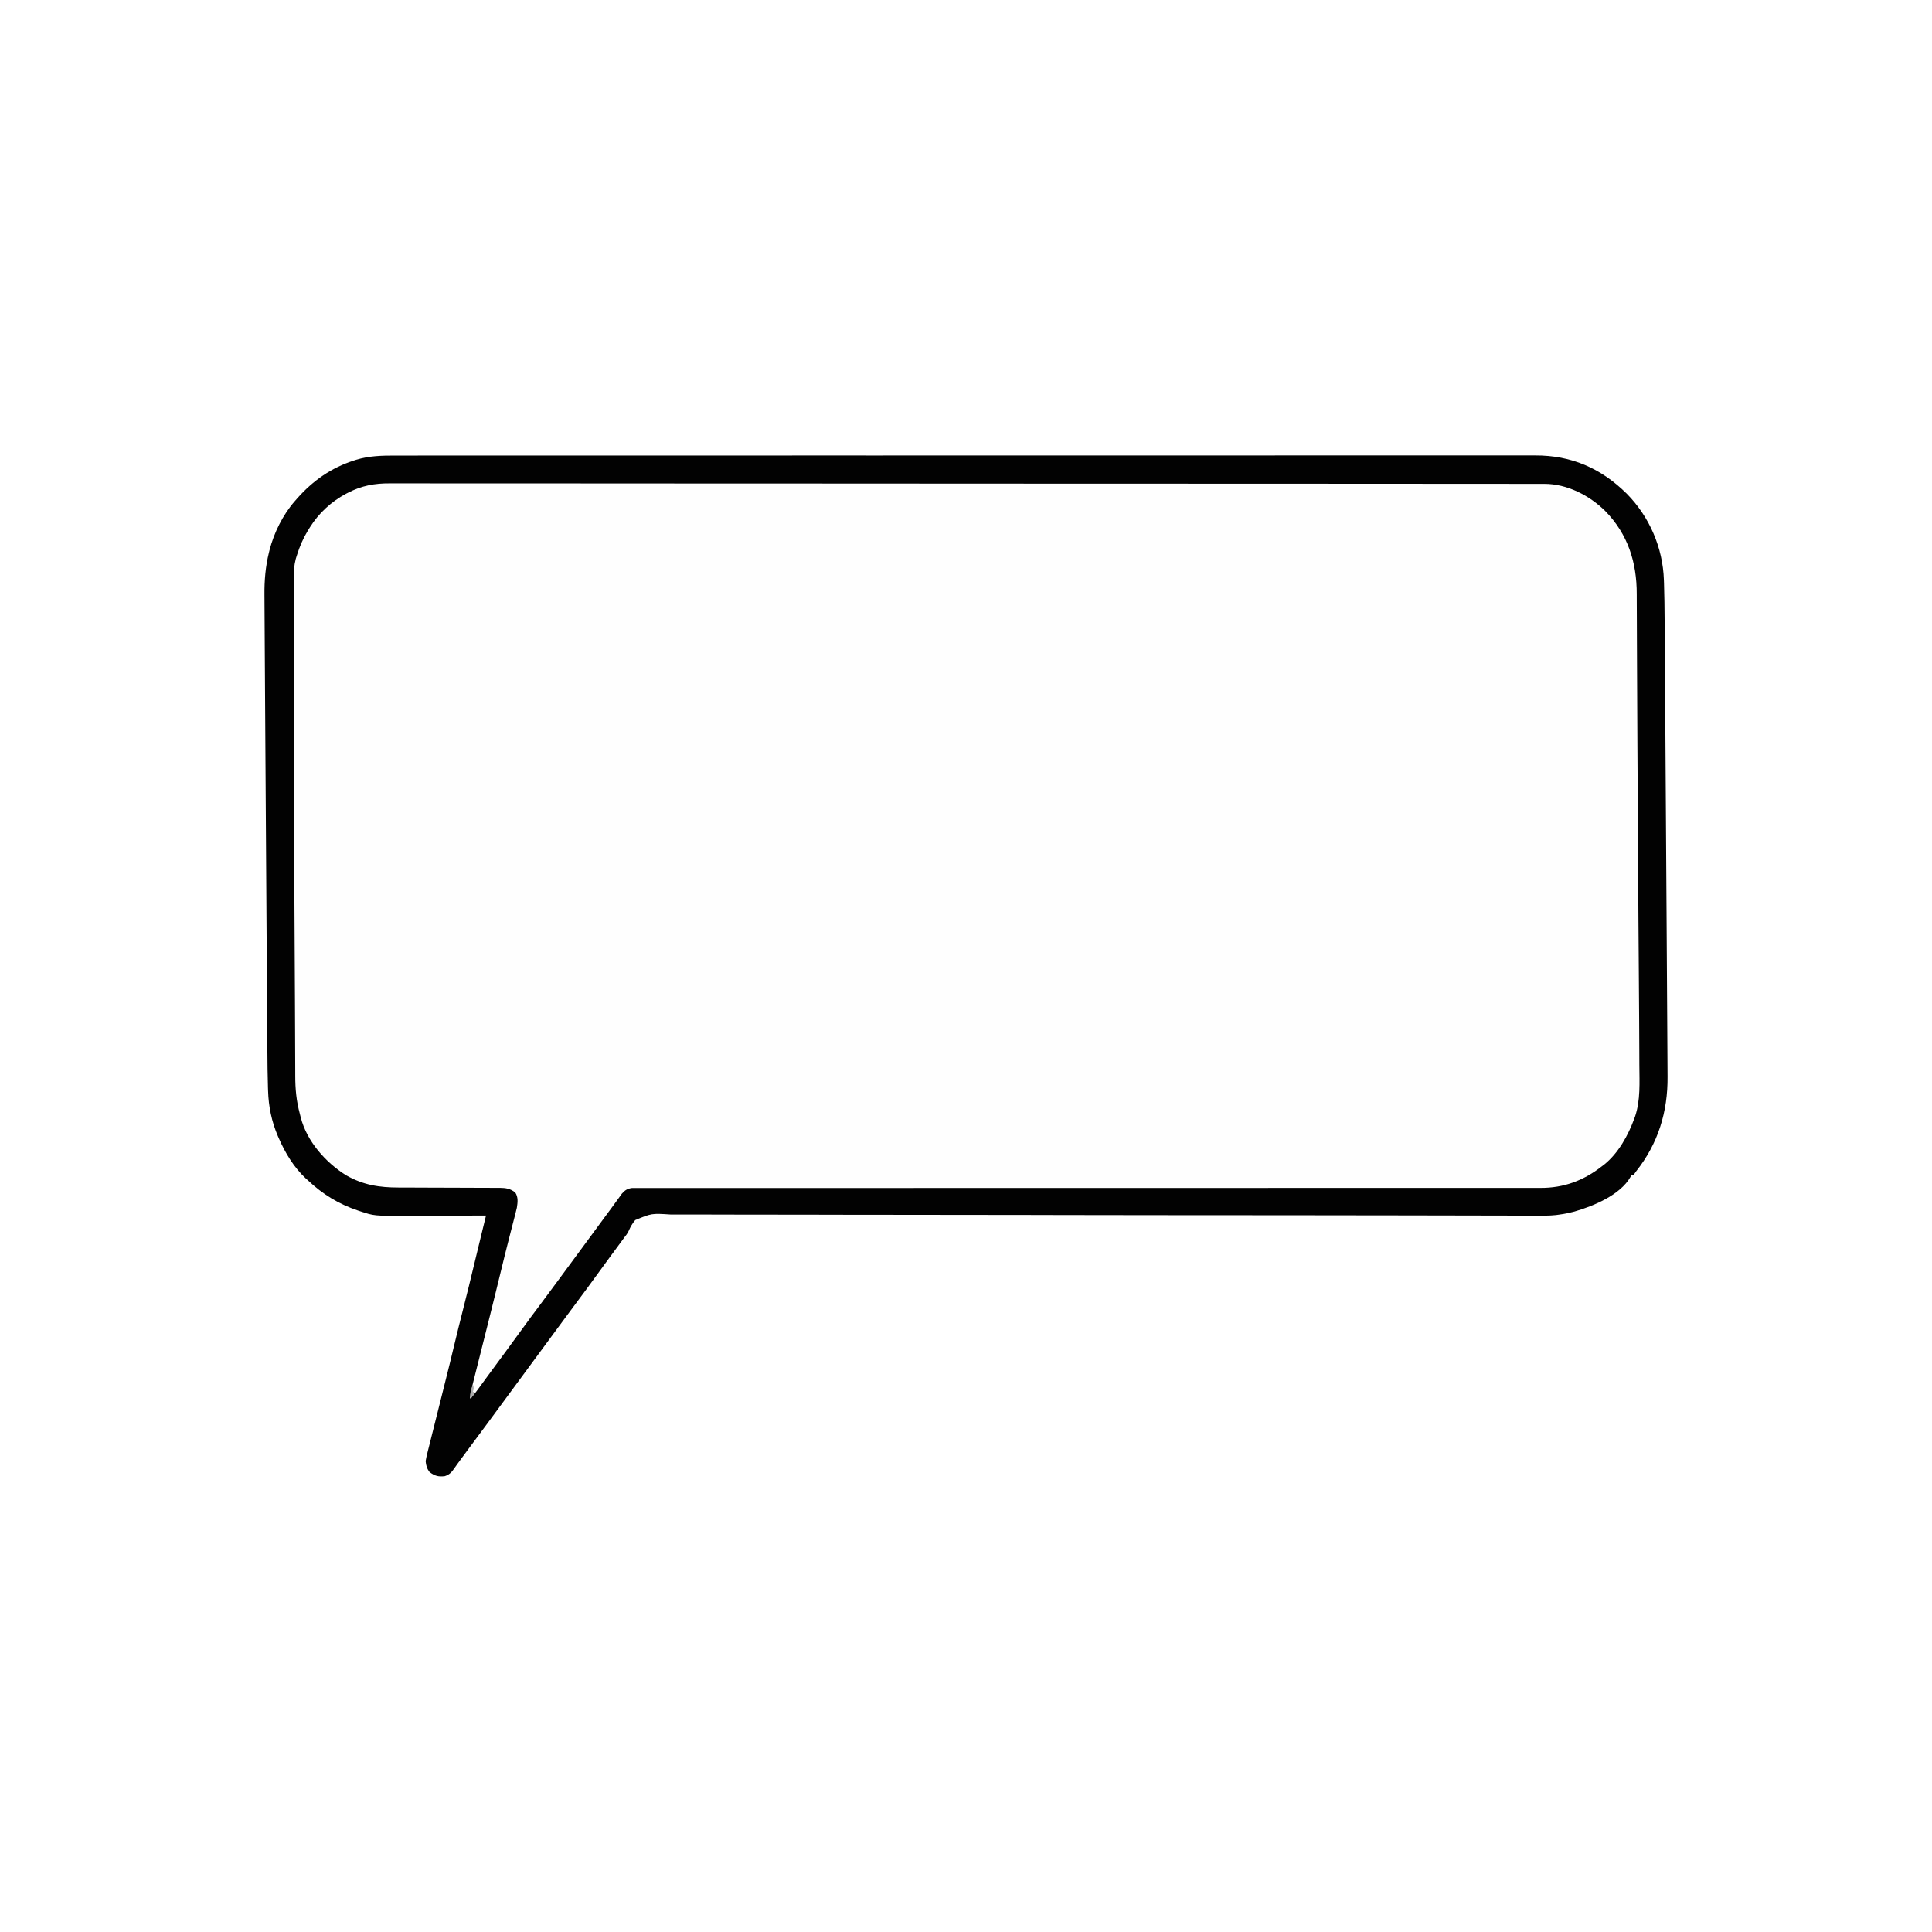
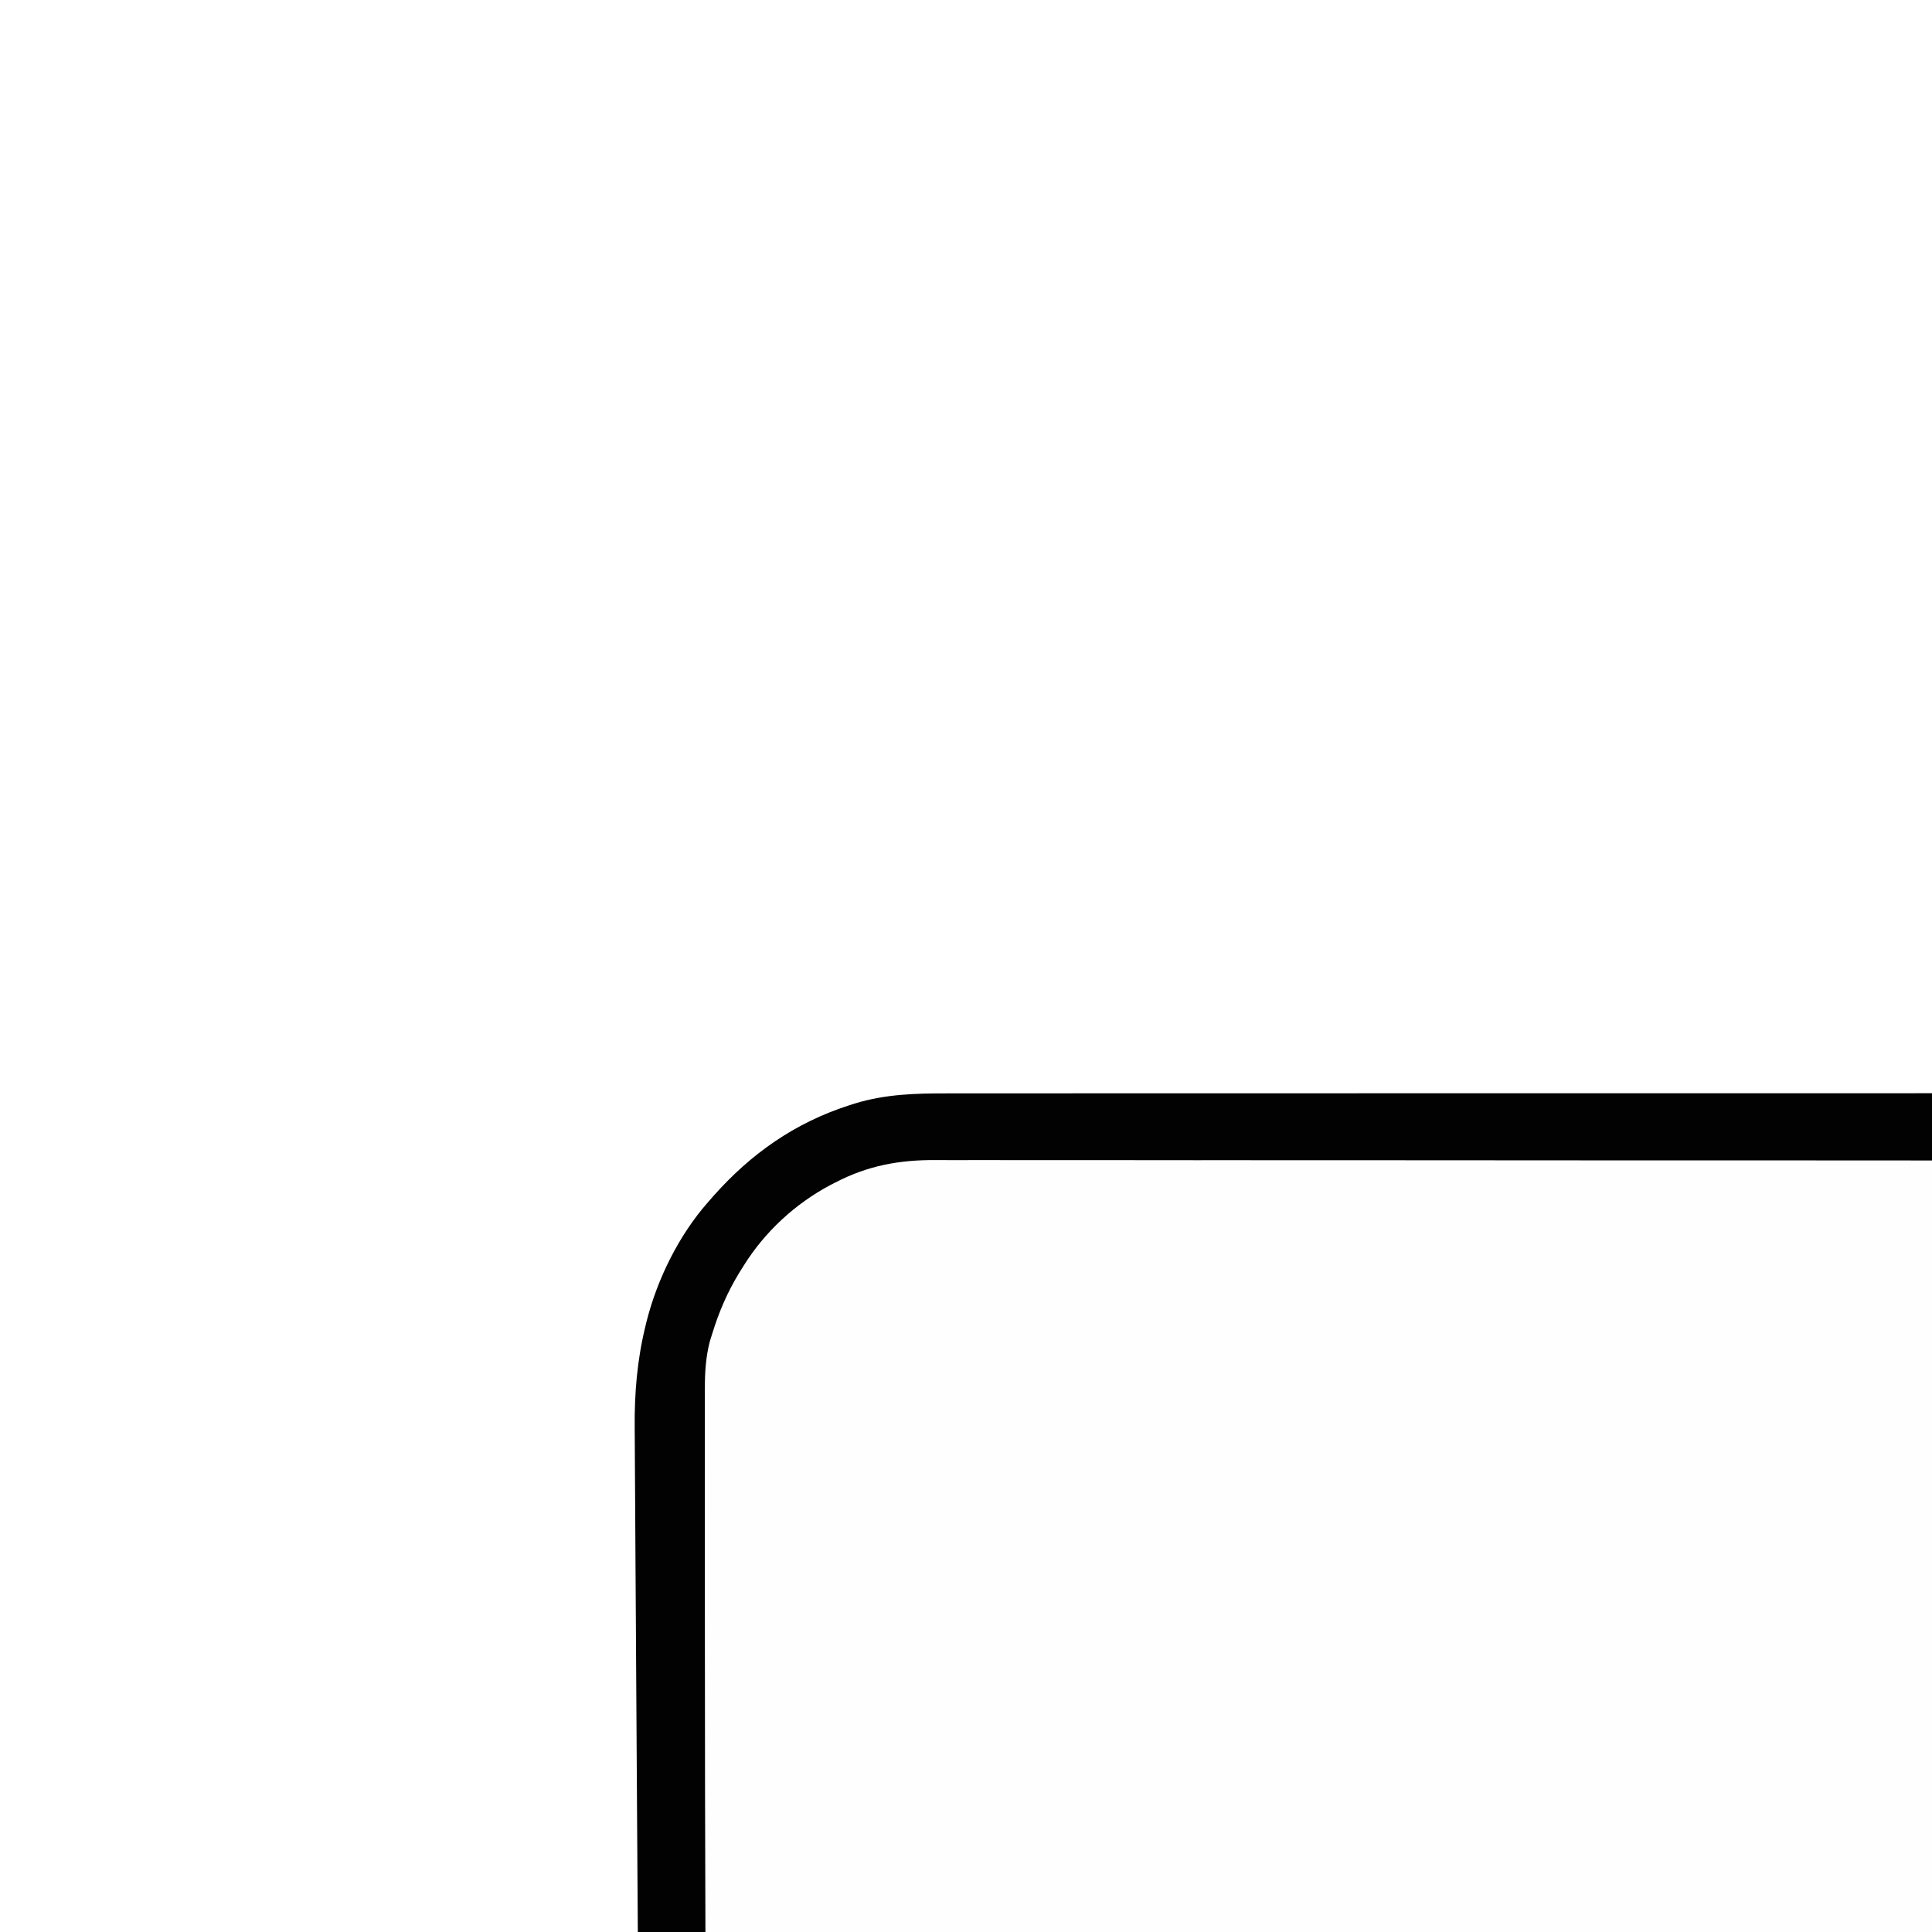
- <svg xmlns="http://www.w3.org/2000/svg" version="1.1" width="1920" height="1920">
+ <svg xmlns="http://www.w3.org/2000/svg" version="1.1" width="800" height="800">
  <path d="M0 0 C2.004 -0.002 4.009 -0.006 6.013 -0.01 C11.523 -0.018 17.033 -0.015 22.543 -0.009 C28.536 -0.004 34.53 -0.012 40.524 -0.018 C51.029 -0.027 61.535 -0.028 72.04 -0.024 C83.31 -0.02 94.58 -0.021 105.85 -0.027 C106.562 -0.027 107.275 -0.027 108.009 -0.028 C110.91 -0.029 113.812 -0.031 116.713 -0.032 C146.156 -0.048 175.598 -0.051 205.041 -0.048 C209.108 -0.048 213.175 -0.047 217.243 -0.047 C218.454 -0.047 218.454 -0.047 219.691 -0.047 C237.599 -0.046 255.508 -0.048 273.416 -0.052 C277.506 -0.052 281.595 -0.053 285.685 -0.054 C287.327 -0.054 288.968 -0.055 290.609 -0.055 C291.83 -0.055 291.83 -0.055 293.075 -0.055 C294.721 -0.056 296.367 -0.056 298.012 -0.056 C344.708 -0.065 391.404 -0.069 438.1 -0.065 C438.964 -0.065 439.829 -0.065 440.72 -0.065 C450.361 -0.064 460.002 -0.063 469.643 -0.062 C470.514 -0.062 471.384 -0.062 472.281 -0.062 C479.513 -0.061 479.513 -0.061 482.841 -0.061 C538.518 -0.055 594.194 -0.063 649.87 -0.082 C663.899 -0.086 677.928 -0.091 691.956 -0.096 C692.82 -0.096 693.684 -0.096 694.574 -0.096 C721.199 -0.105 747.825 -0.109 774.45 -0.11 C775.286 -0.11 776.122 -0.11 776.983 -0.11 C795.336 -0.111 813.688 -0.11 832.04 -0.109 C838.607 -0.109 845.173 -0.108 851.74 -0.108 C853.374 -0.108 855.007 -0.108 856.641 -0.108 C882.664 -0.106 908.688 -0.114 934.711 -0.125 C961.652 -0.137 988.592 -0.137 1015.533 -0.125 C1018.427 -0.124 1021.321 -0.123 1024.216 -0.121 C1024.926 -0.121 1025.637 -0.121 1026.368 -0.121 C1037.605 -0.116 1048.842 -0.122 1060.079 -0.132 C1071.134 -0.141 1082.19 -0.14 1093.245 -0.128 C1099.156 -0.121 1105.067 -0.12 1110.979 -0.132 C1116.361 -0.142 1121.743 -0.139 1127.125 -0.124 C1129.056 -0.122 1130.986 -0.124 1132.916 -0.132 C1168.846 -0.27 1198.441 12.639 1223.909 37.84 C1246.527 60.718 1259.804 91.557 1260.852 123.628 C1260.893 124.816 1260.935 126.003 1260.977 127.227 C1261.38 139.615 1261.503 152.002 1261.577 164.396 C1261.595 166.898 1261.613 169.399 1261.632 171.9 C1261.676 177.958 1261.716 184.017 1261.755 190.075 C1261.801 197.288 1261.852 204.501 1261.903 211.714 C1262.024 228.905 1262.136 246.096 1262.248 263.288 C1262.301 271.37 1262.355 279.453 1262.409 287.535 C1262.648 323.374 1262.88 359.214 1263.105 395.053 C1263.204 410.828 1263.304 426.602 1263.408 442.377 C1263.413 443.062 1263.417 443.748 1263.422 444.454 C1263.445 447.857 1263.467 451.26 1263.49 454.663 C1263.646 478.139 1263.795 501.615 1263.929 525.092 C1263.942 527.345 1263.955 529.599 1263.968 531.852 C1263.974 532.956 1263.98 534.059 1263.987 535.195 C1264.032 542.899 1264.081 550.603 1264.134 558.306 C1264.196 567.577 1264.252 576.848 1264.298 586.119 C1264.321 590.76 1264.347 595.401 1264.383 600.043 C1264.415 604.247 1264.437 608.451 1264.452 612.655 C1264.459 614.154 1264.469 615.654 1264.484 617.153 C1264.811 652.138 1255.103 683.754 1233.296 711.254 C1232.488 712.407 1232.488 712.407 1231.663 713.583 C1231.212 714.134 1230.761 714.686 1230.296 715.254 C1229.636 715.254 1228.976 715.254 1228.296 715.254 C1228.073 715.809 1227.85 716.363 1227.62 716.934 C1217.377 734.882 1190.872 745.807 1172.026 751.258 C1167.146 752.561 1162.302 753.594 1157.296 754.254 C1155.455 754.51 1155.455 754.51 1153.576 754.771 C1146.763 755.516 1139.933 755.376 1133.088 755.348 C1131.538 755.346 1129.988 755.344 1128.437 755.343 C1125.065 755.338 1121.693 755.331 1118.321 755.32 C1112.794 755.304 1107.267 755.295 1101.74 755.286 C1093.614 755.272 1085.487 755.255 1077.36 755.236 C1064.138 755.204 1050.916 755.18 1037.694 755.158 C1035.397 755.154 1033.1 755.15 1030.803 755.146 C1027.303 755.14 1023.803 755.134 1020.302 755.128 C1013.092 755.116 1005.883 755.103 998.673 755.09 C962.156 755.023 925.64 754.981 889.124 754.956 C886.548 754.955 883.972 754.953 881.396 754.951 C858.384 754.935 835.373 754.921 812.361 754.909 C796.128 754.9 779.894 754.89 763.661 754.88 C761.618 754.878 759.575 754.877 757.531 754.876 C726.06 754.855 694.59 754.821 663.119 754.751 C662.442 754.749 661.765 754.748 661.067 754.746 C650.152 754.721 639.237 754.696 628.322 754.67 C582.667 754.563 537.012 754.507 491.357 754.52 C485.007 754.521 478.658 754.522 472.309 754.523 C471.059 754.523 469.809 754.524 468.522 754.524 C448.398 754.525 428.275 754.47 408.152 754.394 C387.934 754.319 367.717 754.302 347.499 754.344 C335.483 754.367 323.469 754.346 311.453 754.261 C303.429 754.208 295.406 754.214 287.381 754.266 C282.807 754.295 278.236 754.298 273.662 754.23 C254.954 753.009 254.954 753.009 238.572 759.769 C235.789 763.029 233.839 766.453 232.148 770.378 C230.97 772.972 229.328 775.09 227.554 777.305 C226.509 778.725 225.464 780.146 224.421 781.567 C223.237 783.176 222.054 784.786 220.87 786.395 C220.28 787.198 219.69 788 219.082 788.827 C217.309 791.237 215.531 793.645 213.753 796.051 C208.016 803.818 202.309 811.603 196.671 819.442 C192.144 825.733 187.545 831.963 182.881 838.152 C177.22 845.668 171.651 853.251 166.078 860.831 C163.153 864.808 160.224 868.781 157.296 872.754 C156.129 874.338 154.962 875.921 153.796 877.504 C137.462 899.671 121.129 921.838 104.796 944.004 C104.218 944.789 103.64 945.573 103.045 946.381 C101.882 947.959 100.719 949.537 99.557 951.114 C96.576 955.158 93.597 959.204 90.62 963.251 C84.952 970.953 79.268 978.64 73.518 986.282 C70.841 989.863 68.19 993.462 65.546 997.067 C65.098 997.678 64.649 998.288 64.188 998.918 C63.754 999.51 63.321 1000.102 62.874 1000.712 C62.448 1001.292 62.022 1001.873 61.584 1002.472 C60.695 1003.702 59.819 1004.943 58.955 1006.192 C56.08 1010.336 54.165 1012.631 49.296 1014.254 C42.878 1014.968 39.523 1014.047 34.296 1010.254 C31.51 1006.726 30.713 1003.694 30.296 999.254 C30.794 996.357 31.376 993.629 32.112 990.794 C32.32 989.955 32.527 989.117 32.741 988.253 C33.436 985.459 34.147 982.669 34.858 979.879 C35.353 977.903 35.847 975.925 36.339 973.948 C37.406 969.675 38.48 965.404 39.559 961.134 C41.69 952.702 43.797 944.263 45.904 935.824 C47.411 929.793 48.919 923.762 50.435 917.733 C52.923 907.826 55.397 897.916 57.741 887.973 C61.106 873.707 64.718 859.501 68.29 845.286 C73.338 825.229 73.338 825.229 78.186 805.123 C80.605 794.882 83.112 784.664 85.608 774.442 C85.839 773.496 86.07 772.55 86.308 771.575 C87.637 766.135 88.966 760.694 90.296 755.254 C89.066 755.259 87.836 755.263 86.569 755.268 C74.919 755.309 63.269 755.339 51.618 755.358 C45.631 755.368 39.643 755.383 33.655 755.405 C27.865 755.427 22.074 755.439 16.284 755.444 C14.087 755.448 11.89 755.455 9.692 755.466 C-20.901 755.611 -20.901 755.611 -34.954 750.942 C-35.611 750.725 -36.267 750.507 -36.943 750.284 C-56.175 743.792 -71.946 734.169 -86.704 720.254 C-87.431 719.603 -88.158 718.953 -88.907 718.282 C-100.722 707.253 -109.292 692.975 -115.704 678.254 C-116.125 677.291 -116.125 677.291 -116.555 676.307 C-122.772 661.735 -125.806 647.071 -126.292 631.248 C-126.331 630.117 -126.37 628.985 -126.41 627.819 C-126.802 615.623 -126.913 603.427 -126.985 591.226 C-127.003 588.725 -127.022 586.224 -127.04 583.723 C-127.084 577.661 -127.125 571.599 -127.163 565.537 C-127.209 558.321 -127.26 551.105 -127.311 543.889 C-127.421 528.304 -127.524 512.719 -127.625 497.134 C-127.63 496.335 -127.636 495.536 -127.641 494.713 C-127.649 493.513 -127.649 493.513 -127.657 492.288 C-127.709 484.202 -127.763 476.116 -127.817 468.029 C-128.056 432.176 -128.288 396.322 -128.513 360.469 C-128.612 344.689 -128.712 328.909 -128.817 313.129 C-128.821 312.443 -128.826 311.758 -128.831 311.052 C-128.853 307.648 -128.876 304.245 -128.898 300.841 C-129.054 277.366 -129.203 253.891 -129.337 230.416 C-129.35 228.162 -129.363 225.909 -129.376 223.655 C-129.382 222.552 -129.389 221.449 -129.395 220.313 C-129.44 212.61 -129.49 204.906 -129.542 197.203 C-129.605 187.932 -129.66 178.661 -129.706 169.39 C-129.729 164.749 -129.756 160.108 -129.791 155.466 C-129.823 151.262 -129.846 147.058 -129.861 142.854 C-129.867 141.355 -129.878 139.855 -129.892 138.356 C-130.023 124.303 -128.865 110.378 -125.517 96.692 C-125.302 95.812 -125.088 94.932 -124.867 94.025 C-120.411 76.646 -111.569 58.773 -99.704 45.254 C-98.87 44.301 -98.036 43.347 -97.177 42.364 C-81.627 24.865 -63.474 12.145 -41.079 4.942 C-40.328 4.699 -39.577 4.457 -38.803 4.207 C-25.908 0.271 -13.353 -0.033 0 0 Z " fill="#FEFEFE" transform="translate(392.7042,452.7455)" />
  <path d="M0 0 C2.004 -0.002 4.009 -0.006 6.013 -0.01 C11.523 -0.018 17.033 -0.015 22.543 -0.009 C28.536 -0.004 34.53 -0.012 40.524 -0.018 C51.029 -0.027 61.535 -0.028 72.04 -0.024 C83.31 -0.02 94.58 -0.021 105.85 -0.027 C106.562 -0.027 107.275 -0.027 108.009 -0.028 C110.91 -0.029 113.812 -0.031 116.713 -0.032 C146.156 -0.048 175.598 -0.051 205.041 -0.048 C209.108 -0.048 213.175 -0.047 217.243 -0.047 C218.454 -0.047 218.454 -0.047 219.691 -0.047 C237.599 -0.046 255.508 -0.048 273.416 -0.052 C277.506 -0.052 281.595 -0.053 285.685 -0.054 C287.327 -0.054 288.968 -0.055 290.609 -0.055 C291.83 -0.055 291.83 -0.055 293.075 -0.055 C294.721 -0.056 296.367 -0.056 298.012 -0.056 C344.708 -0.065 391.404 -0.069 438.1 -0.065 C438.964 -0.065 439.829 -0.065 440.72 -0.065 C450.361 -0.064 460.002 -0.063 469.643 -0.062 C470.514 -0.062 471.384 -0.062 472.281 -0.062 C479.513 -0.061 479.513 -0.061 482.841 -0.061 C538.518 -0.055 594.194 -0.063 649.87 -0.082 C663.899 -0.086 677.928 -0.091 691.956 -0.096 C692.82 -0.096 693.684 -0.096 694.574 -0.096 C721.199 -0.105 747.825 -0.109 774.45 -0.11 C775.286 -0.11 776.122 -0.11 776.983 -0.11 C795.336 -0.111 813.688 -0.11 832.04 -0.109 C838.607 -0.109 845.173 -0.108 851.74 -0.108 C853.374 -0.108 855.007 -0.108 856.641 -0.108 C882.664 -0.106 908.688 -0.114 934.711 -0.125 C961.652 -0.137 988.592 -0.137 1015.533 -0.125 C1018.427 -0.124 1021.321 -0.123 1024.216 -0.121 C1024.926 -0.121 1025.637 -0.121 1026.368 -0.121 C1037.605 -0.116 1048.842 -0.122 1060.079 -0.132 C1071.134 -0.141 1082.19 -0.14 1093.245 -0.128 C1099.156 -0.121 1105.067 -0.12 1110.979 -0.132 C1116.361 -0.142 1121.743 -0.139 1127.125 -0.124 C1129.056 -0.122 1130.986 -0.124 1132.916 -0.132 C1168.846 -0.27 1198.441 12.639 1223.909 37.84 C1246.527 60.718 1259.804 91.557 1260.852 123.628 C1260.893 124.816 1260.935 126.003 1260.977 127.227 C1261.38 139.615 1261.503 152.002 1261.577 164.396 C1261.595 166.898 1261.613 169.399 1261.632 171.9 C1261.676 177.958 1261.716 184.017 1261.755 190.075 C1261.801 197.288 1261.852 204.501 1261.903 211.714 C1262.024 228.905 1262.136 246.096 1262.248 263.288 C1262.301 271.37 1262.355 279.453 1262.409 287.535 C1262.648 323.374 1262.88 359.214 1263.105 395.053 C1263.204 410.828 1263.304 426.602 1263.408 442.377 C1263.413 443.062 1263.417 443.748 1263.422 444.454 C1263.445 447.857 1263.467 451.26 1263.49 454.663 C1263.646 478.139 1263.795 501.615 1263.929 525.092 C1263.942 527.345 1263.955 529.599 1263.968 531.852 C1263.974 532.956 1263.98 534.059 1263.987 535.195 C1264.032 542.899 1264.081 550.603 1264.134 558.306 C1264.196 567.577 1264.252 576.848 1264.298 586.119 C1264.321 590.76 1264.347 595.401 1264.383 600.043 C1264.415 604.247 1264.437 608.451 1264.452 612.655 C1264.459 614.154 1264.469 615.654 1264.484 617.153 C1264.811 652.138 1255.103 683.754 1233.296 711.254 C1232.488 712.407 1232.488 712.407 1231.663 713.583 C1231.212 714.134 1230.761 714.686 1230.296 715.254 C1229.636 715.254 1228.976 715.254 1228.296 715.254 C1228.073 715.809 1227.85 716.363 1227.62 716.934 C1217.377 734.882 1190.872 745.807 1172.026 751.258 C1167.146 752.561 1162.302 753.594 1157.296 754.254 C1155.455 754.51 1155.455 754.51 1153.576 754.771 C1146.763 755.516 1139.933 755.376 1133.088 755.348 C1131.538 755.346 1129.988 755.344 1128.437 755.343 C1125.065 755.338 1121.693 755.331 1118.321 755.32 C1112.794 755.304 1107.267 755.295 1101.74 755.286 C1093.614 755.272 1085.487 755.255 1077.36 755.236 C1064.138 755.204 1050.916 755.18 1037.694 755.158 C1035.397 755.154 1033.1 755.15 1030.803 755.146 C1027.303 755.14 1023.803 755.134 1020.302 755.128 C1013.092 755.116 1005.883 755.103 998.673 755.09 C962.156 755.023 925.64 754.981 889.124 754.956 C886.548 754.955 883.972 754.953 881.396 754.951 C858.384 754.935 835.373 754.921 812.361 754.909 C796.128 754.9 779.894 754.89 763.661 754.88 C761.618 754.878 759.575 754.877 757.531 754.876 C726.06 754.855 694.59 754.821 663.119 754.751 C662.442 754.749 661.765 754.748 661.067 754.746 C650.152 754.721 639.237 754.696 628.322 754.67 C582.667 754.563 537.012 754.507 491.357 754.52 C485.007 754.521 478.658 754.522 472.309 754.523 C471.059 754.523 469.809 754.524 468.522 754.524 C448.398 754.525 428.275 754.47 408.152 754.394 C387.934 754.319 367.717 754.302 347.499 754.344 C335.483 754.367 323.469 754.346 311.453 754.261 C303.429 754.208 295.406 754.214 287.381 754.266 C282.807 754.295 278.236 754.298 273.662 754.23 C254.954 753.009 254.954 753.009 238.572 759.769 C235.789 763.029 233.839 766.453 232.148 770.378 C230.97 772.972 229.328 775.09 227.554 777.305 C226.509 778.725 225.464 780.146 224.421 781.567 C223.237 783.176 222.054 784.786 220.87 786.395 C220.28 787.198 219.69 788 219.082 788.827 C217.309 791.237 215.531 793.645 213.753 796.051 C208.016 803.818 202.309 811.603 196.671 819.442 C192.144 825.733 187.545 831.963 182.881 838.152 C177.22 845.668 171.651 853.251 166.078 860.831 C163.153 864.808 160.224 868.781 157.296 872.754 C156.129 874.338 154.962 875.921 153.796 877.504 C137.462 899.671 121.129 921.838 104.796 944.004 C104.218 944.789 103.64 945.573 103.045 946.381 C101.882 947.959 100.719 949.537 99.557 951.114 C96.576 955.158 93.597 959.204 90.62 963.251 C84.952 970.953 79.268 978.64 73.518 986.282 C70.841 989.863 68.19 993.462 65.546 997.067 C65.098 997.678 64.649 998.288 64.188 998.918 C63.754 999.51 63.321 1000.102 62.874 1000.712 C62.448 1001.292 62.022 1001.873 61.584 1002.472 C60.695 1003.702 59.819 1004.943 58.955 1006.192 C56.08 1010.336 54.165 1012.631 49.296 1014.254 C42.878 1014.968 39.523 1014.047 34.296 1010.254 C31.51 1006.726 30.713 1003.694 30.296 999.254 C30.794 996.357 31.376 993.629 32.112 990.794 C32.32 989.955 32.527 989.117 32.741 988.253 C33.436 985.459 34.147 982.669 34.858 979.879 C35.353 977.903 35.847 975.925 36.339 973.948 C37.406 969.675 38.48 965.404 39.559 961.134 C41.69 952.702 43.797 944.263 45.904 935.824 C47.411 929.793 48.919 923.762 50.435 917.733 C52.923 907.826 55.397 897.916 57.741 887.973 C61.106 873.707 64.718 859.501 68.29 845.286 C73.338 825.229 73.338 825.229 78.186 805.123 C80.605 794.882 83.112 784.664 85.608 774.442 C85.839 773.496 86.07 772.55 86.308 771.575 C87.637 766.135 88.966 760.694 90.296 755.254 C89.066 755.259 87.836 755.263 86.569 755.268 C74.919 755.309 63.269 755.339 51.618 755.358 C45.631 755.368 39.643 755.383 33.655 755.405 C27.865 755.427 22.074 755.439 16.284 755.444 C14.087 755.448 11.89 755.455 9.692 755.466 C-20.901 755.611 -20.901 755.611 -34.954 750.942 C-35.611 750.725 -36.267 750.507 -36.943 750.284 C-56.175 743.792 -71.946 734.169 -86.704 720.254 C-87.431 719.603 -88.158 718.953 -88.907 718.282 C-100.722 707.253 -109.292 692.975 -115.704 678.254 C-116.125 677.291 -116.125 677.291 -116.555 676.307 C-122.772 661.735 -125.806 647.071 -126.292 631.248 C-126.331 630.117 -126.37 628.985 -126.41 627.819 C-126.802 615.623 -126.913 603.427 -126.985 591.226 C-127.003 588.725 -127.022 586.224 -127.04 583.723 C-127.084 577.661 -127.125 571.599 -127.163 565.537 C-127.209 558.321 -127.26 551.105 -127.311 543.889 C-127.421 528.304 -127.524 512.719 -127.625 497.134 C-127.63 496.335 -127.636 495.536 -127.641 494.713 C-127.649 493.513 -127.649 493.513 -127.657 492.288 C-127.709 484.202 -127.763 476.116 -127.817 468.029 C-128.056 432.176 -128.288 396.322 -128.513 360.469 C-128.612 344.689 -128.712 328.909 -128.817 313.129 C-128.821 312.443 -128.826 311.758 -128.831 311.052 C-128.853 307.648 -128.876 304.245 -128.898 300.841 C-129.054 277.366 -129.203 253.891 -129.337 230.416 C-129.35 228.162 -129.363 225.909 -129.376 223.655 C-129.382 222.552 -129.389 221.449 -129.395 220.313 C-129.44 212.61 -129.49 204.906 -129.542 197.203 C-129.605 187.932 -129.66 178.661 -129.706 169.39 C-129.729 164.749 -129.756 160.108 -129.791 155.466 C-129.823 151.262 -129.846 147.058 -129.861 142.854 C-129.867 141.355 -129.878 139.855 -129.892 138.356 C-130.023 124.303 -128.865 110.378 -125.517 96.692 C-125.302 95.812 -125.088 94.932 -124.867 94.025 C-120.411 76.646 -111.569 58.773 -99.704 45.254 C-98.87 44.301 -98.036 43.347 -97.177 42.364 C-81.627 24.865 -63.474 12.145 -41.079 4.942 C-40.328 4.699 -39.577 4.457 -38.803 4.207 C-25.908 0.271 -13.353 -0.033 0 0 Z M-46.892 36.942 C-47.545 37.277 -48.198 37.611 -48.871 37.956 C-63.433 45.696 -75.973 57.284 -84.704 71.254 C-85.375 72.327 -86.045 73.399 -86.735 74.504 C-91.545 82.442 -94.951 90.364 -97.704 99.254 C-98.057 100.38 -98.411 101.505 -98.775 102.665 C-100.456 109.157 -100.853 115.53 -100.831 122.212 C-100.833 122.975 -100.834 123.737 -100.836 124.522 C-100.84 127.065 -100.837 129.608 -100.834 132.15 C-100.835 133.993 -100.837 135.836 -100.839 137.678 C-100.843 142.72 -100.842 147.762 -100.838 152.805 C-100.837 157.104 -100.838 161.404 -100.84 165.704 C-100.845 178.545 -100.84 191.387 -100.833 204.228 C-100.829 211.571 -100.827 218.914 -100.826 226.258 C-100.805 309.652 -100.517 393.043 -99.922 476.435 C-99.769 497.932 -99.656 519.429 -99.581 540.926 C-99.547 550.697 -99.499 560.467 -99.45 570.238 C-99.415 577.121 -99.387 584.004 -99.376 590.887 C-99.366 597.12 -99.338 603.352 -99.297 609.585 C-99.285 611.816 -99.28 614.046 -99.282 616.277 C-99.292 629.504 -98.163 641.475 -94.704 654.254 C-94.404 655.448 -94.104 656.641 -93.794 657.87 C-87.651 681.647 -69.077 702.509 -48.704 715.254 C-31.645 724.943 -15.759 727.406 3.654 727.396 C5.41 727.402 5.41 727.402 7.202 727.407 C9.721 727.414 12.24 727.42 14.759 727.423 C18.749 727.43 22.738 727.446 26.727 727.464 C28.1 727.471 29.473 727.477 30.845 727.483 C31.875 727.488 31.875 727.488 32.926 727.493 C42.194 727.535 51.462 727.568 60.73 727.58 C67.011 727.589 73.292 727.611 79.572 727.65 C82.886 727.669 86.2 727.68 89.514 727.677 C93.204 727.675 96.894 727.697 100.584 727.724 C101.672 727.718 102.759 727.711 103.879 727.704 C110.22 727.783 114.161 728.43 119.296 732.254 C122.428 736.953 121.799 742.035 120.943 747.508 C120.458 749.736 119.902 751.931 119.311 754.133 C119.1 754.962 118.888 755.791 118.671 756.646 C118.213 758.436 117.749 760.224 117.281 762.012 C116.267 765.88 115.28 769.755 114.291 773.629 C113.766 775.68 113.241 777.73 112.714 779.781 C110.016 790.288 107.439 800.823 104.873 811.363 C103.604 816.576 102.329 821.788 101.054 827.001 C100.811 827.991 100.569 828.982 100.319 830.002 C98.395 837.863 96.45 845.717 94.483 853.567 C94.192 854.732 93.9 855.897 93.6 857.097 C91.908 863.843 90.212 870.587 88.514 877.331 C86.98 883.417 85.45 889.505 83.922 895.592 C82.889 899.708 81.852 903.823 80.813 907.938 C80.004 911.148 79.199 914.36 78.393 917.571 C78.096 918.746 77.798 919.92 77.492 921.131 C76.15 926.496 74.918 931.756 74.296 937.254 C78.372 933.526 81.441 929.141 84.671 924.692 C85.929 922.972 87.186 921.252 88.444 919.532 C89.085 918.654 89.725 917.776 90.385 916.871 C93.342 912.822 96.319 908.789 99.296 904.754 C100.461 903.173 101.627 901.59 102.792 900.008 C105.136 896.827 107.483 893.647 109.831 890.469 C115.508 882.782 121.157 875.077 126.733 867.317 C131.944 860.071 137.269 852.918 142.637 845.788 C148.67 837.772 154.622 829.698 160.562 821.613 C163.47 817.658 166.383 813.706 169.296 809.754 C170.462 808.171 171.629 806.588 172.796 805.004 C179.796 795.504 186.796 786.004 193.796 776.504 C194.374 775.72 194.952 774.936 195.547 774.128 C196.71 772.55 197.872 770.972 199.035 769.395 C202.626 764.522 206.215 759.647 209.802 754.77 C211.563 752.379 213.327 749.99 215.093 747.602 C217.079 744.914 219.049 742.215 220.999 739.501 C221.605 738.666 221.605 738.666 222.224 737.815 C223.266 736.382 224.299 734.944 225.331 733.504 C228.267 730.142 230.851 728.433 235.331 727.88 C236.475 727.88 237.618 727.88 238.796 727.88 C239.439 727.876 240.083 727.872 240.745 727.868 C242.908 727.858 245.069 727.87 247.232 727.881 C248.801 727.878 250.371 727.874 251.941 727.869 C256.276 727.858 260.611 727.866 264.946 727.878 C269.654 727.886 274.362 727.878 279.07 727.871 C287.33 727.862 295.589 727.864 303.848 727.873 C316.131 727.887 328.413 727.883 340.695 727.876 C361.359 727.864 382.022 727.866 402.685 727.874 C430.911 727.886 459.136 727.877 487.362 727.862 C500.507 727.855 513.651 727.849 526.796 727.843 C528.77 727.842 528.77 727.842 530.784 727.841 C561.432 727.828 592.08 727.823 622.728 727.821 C624.806 727.821 626.884 727.82 628.962 727.82 C659.566 727.818 690.169 727.817 720.773 727.818 C732.564 727.818 744.355 727.818 756.146 727.819 C758.221 727.819 760.296 727.819 762.37 727.819 C793.631 727.819 824.893 727.817 856.154 727.803 C857.468 727.802 858.782 727.801 860.136 727.801 C873.258 727.795 886.38 727.788 899.502 727.78 C927.691 727.764 955.881 727.758 984.07 727.773 C1004.627 727.784 1025.183 727.781 1045.74 727.764 C1057.952 727.754 1070.164 727.755 1082.376 727.773 C1090.537 727.784 1098.699 727.78 1106.86 727.764 C1111.508 727.756 1116.155 727.753 1120.803 727.769 C1125.04 727.783 1129.276 727.778 1133.513 727.759 C1135.028 727.756 1136.543 727.759 1138.057 727.769 C1161.251 727.922 1181.156 720.505 1199.296 706.254 C1200.415 705.411 1200.415 705.411 1201.558 704.551 C1215.544 693.317 1225.214 675.783 1231.296 659.254 C1231.592 658.46 1231.889 657.666 1232.194 656.848 C1237.68 640.555 1236.56 622.813 1236.459 605.884 C1236.44 602.281 1236.432 598.678 1236.423 595.075 C1236.399 586.852 1236.356 578.629 1236.308 570.406 C1236.289 567.002 1236.271 563.599 1236.253 560.195 C1236.163 543.583 1236.04 526.971 1235.909 510.359 C1235.8 496.457 1235.699 482.554 1235.599 468.651 C1235.581 466.185 1235.563 463.719 1235.545 461.252 C1235.288 425.823 1235.093 390.393 1234.904 354.963 C1234.828 340.667 1234.748 326.37 1234.664 312.074 C1234.626 305.505 1234.588 298.937 1234.55 292.369 C1234.539 290.511 1234.529 288.653 1234.518 286.795 C1234.39 264.909 1234.277 243.023 1234.202 221.137 C1234.16 208.881 1234.107 196.625 1234.043 184.369 C1234.007 177.411 1233.978 170.454 1233.968 163.497 C1233.958 157.142 1233.93 150.788 1233.888 144.433 C1233.876 142.156 1233.871 139.879 1233.873 137.602 C1233.897 106.044 1225.115 78.125 1202.546 55.067 C1186.745 39.475 1164.507 28.068 1142.048 28.125 C1140.817 28.122 1140.817 28.122 1139.562 28.119 C1136.802 28.114 1134.043 28.116 1131.283 28.117 C1129.28 28.115 1127.278 28.113 1125.275 28.109 C1119.743 28.102 1114.21 28.101 1108.678 28.101 C1102.67 28.1 1096.662 28.093 1090.654 28.087 C1080.114 28.078 1069.574 28.071 1059.035 28.068 C1047.723 28.064 1036.412 28.058 1025.101 28.05 C1024.03 28.049 1024.03 28.049 1022.937 28.048 C1020.029 28.046 1017.121 28.044 1014.213 28.042 C978.954 28.015 943.694 28 908.435 27.987 C897.001 27.982 885.567 27.978 874.133 27.973 C814.235 27.948 754.337 27.926 694.439 27.914 C690.054 27.913 685.67 27.912 681.285 27.911 C679.98 27.911 679.98 27.911 678.649 27.911 C669.837 27.909 661.025 27.907 652.212 27.905 C650.446 27.905 648.679 27.904 646.912 27.904 C590.17 27.892 533.427 27.862 476.685 27.82 C435.916 27.79 395.146 27.763 354.377 27.753 C353.538 27.753 352.7 27.753 351.836 27.753 C333.427 27.748 315.019 27.745 296.611 27.744 C289.204 27.743 281.797 27.742 274.39 27.741 C273.579 27.741 272.768 27.741 271.933 27.741 C245.826 27.738 219.719 27.719 193.611 27.693 C167.312 27.666 141.012 27.656 114.713 27.667 C111.077 27.668 107.441 27.669 103.805 27.671 C103.092 27.671 102.379 27.671 101.645 27.671 C90.369 27.675 79.094 27.662 67.819 27.641 C56.725 27.622 45.631 27.62 34.538 27.637 C28.606 27.645 22.675 27.646 16.743 27.624 C11.342 27.605 5.941 27.609 0.54 27.631 C-1.397 27.634 -3.334 27.63 -5.271 27.616 C-20.325 27.514 -33.4 29.916 -46.892 36.942 Z " fill="#020202" transform="translate(392.7042,452.7455)" />
  <path d="M0 0 C0.934 3.01 1.044 3.867 0 7 C0.66 7.33 1.32 7.66 2 8 C0.68 9.98 -0.64 11.96 -2 14 C-3.251 10.453 -2.723 8.277 -1.562 4.75 C-1.275 3.858 -0.988 2.966 -0.691 2.047 C-0.463 1.371 -0.235 0.696 0 0 Z " fill="#ACACAC" transform="translate(470,1376)" />
</svg>
